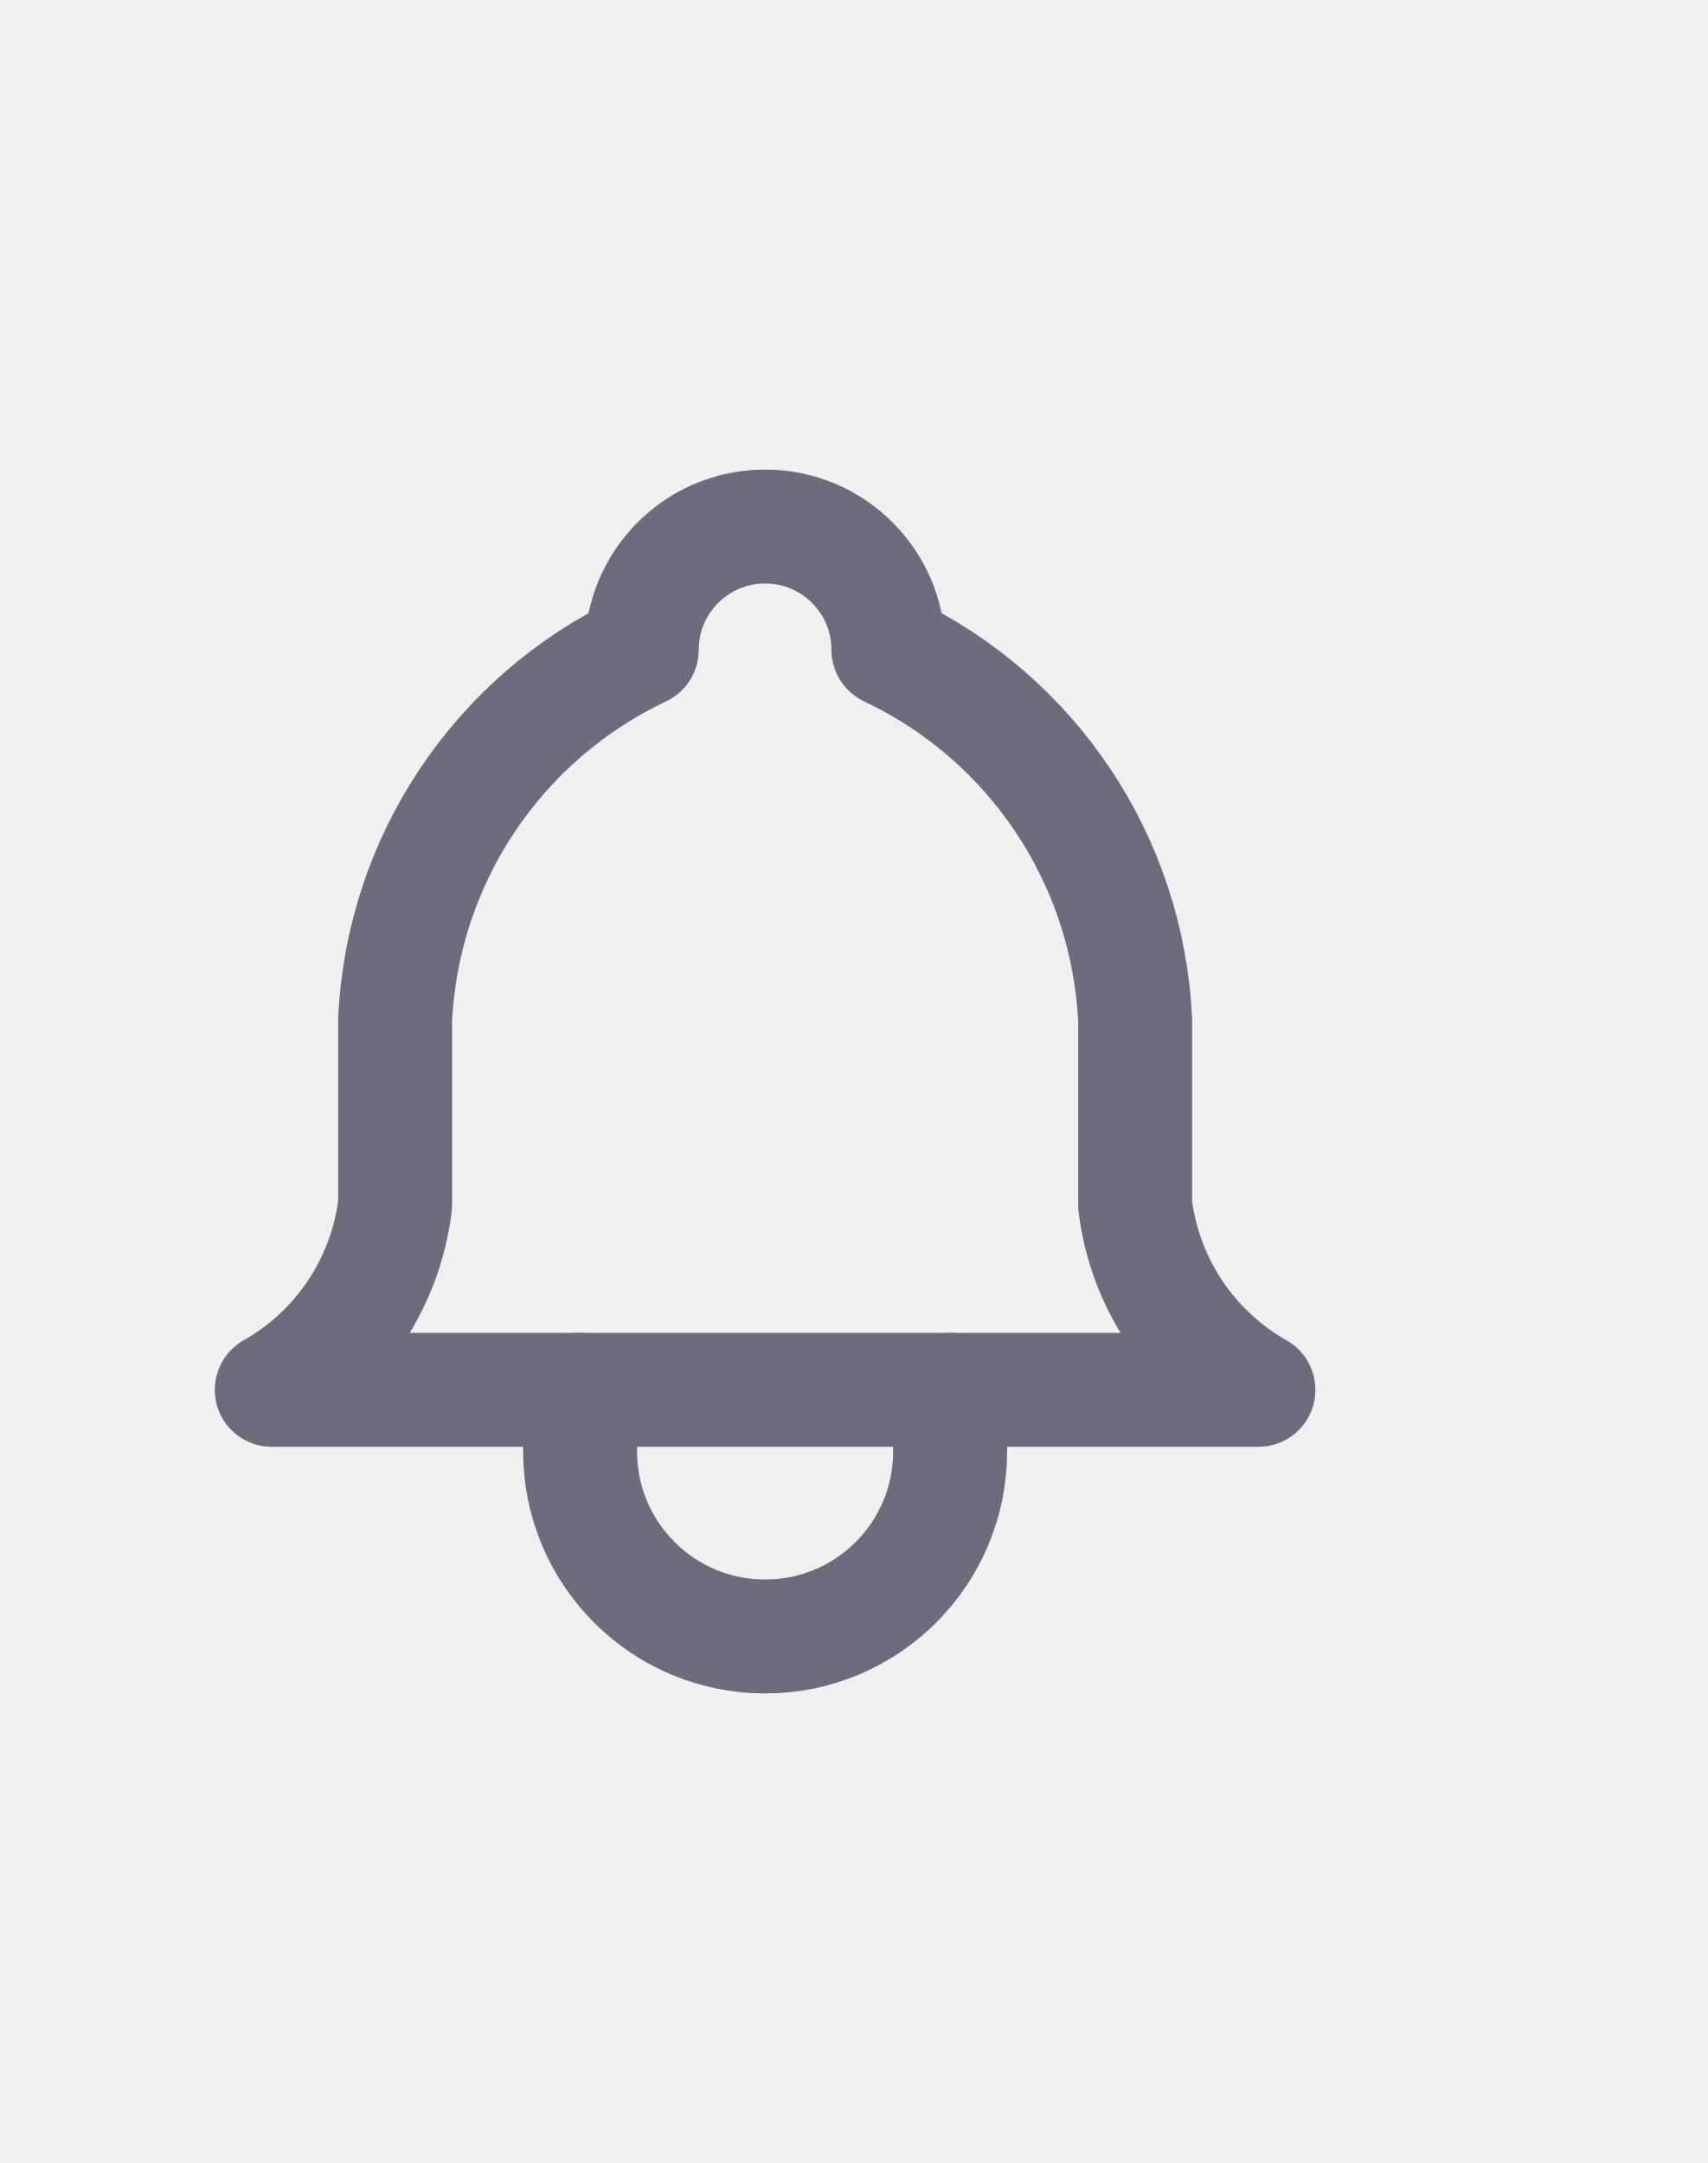
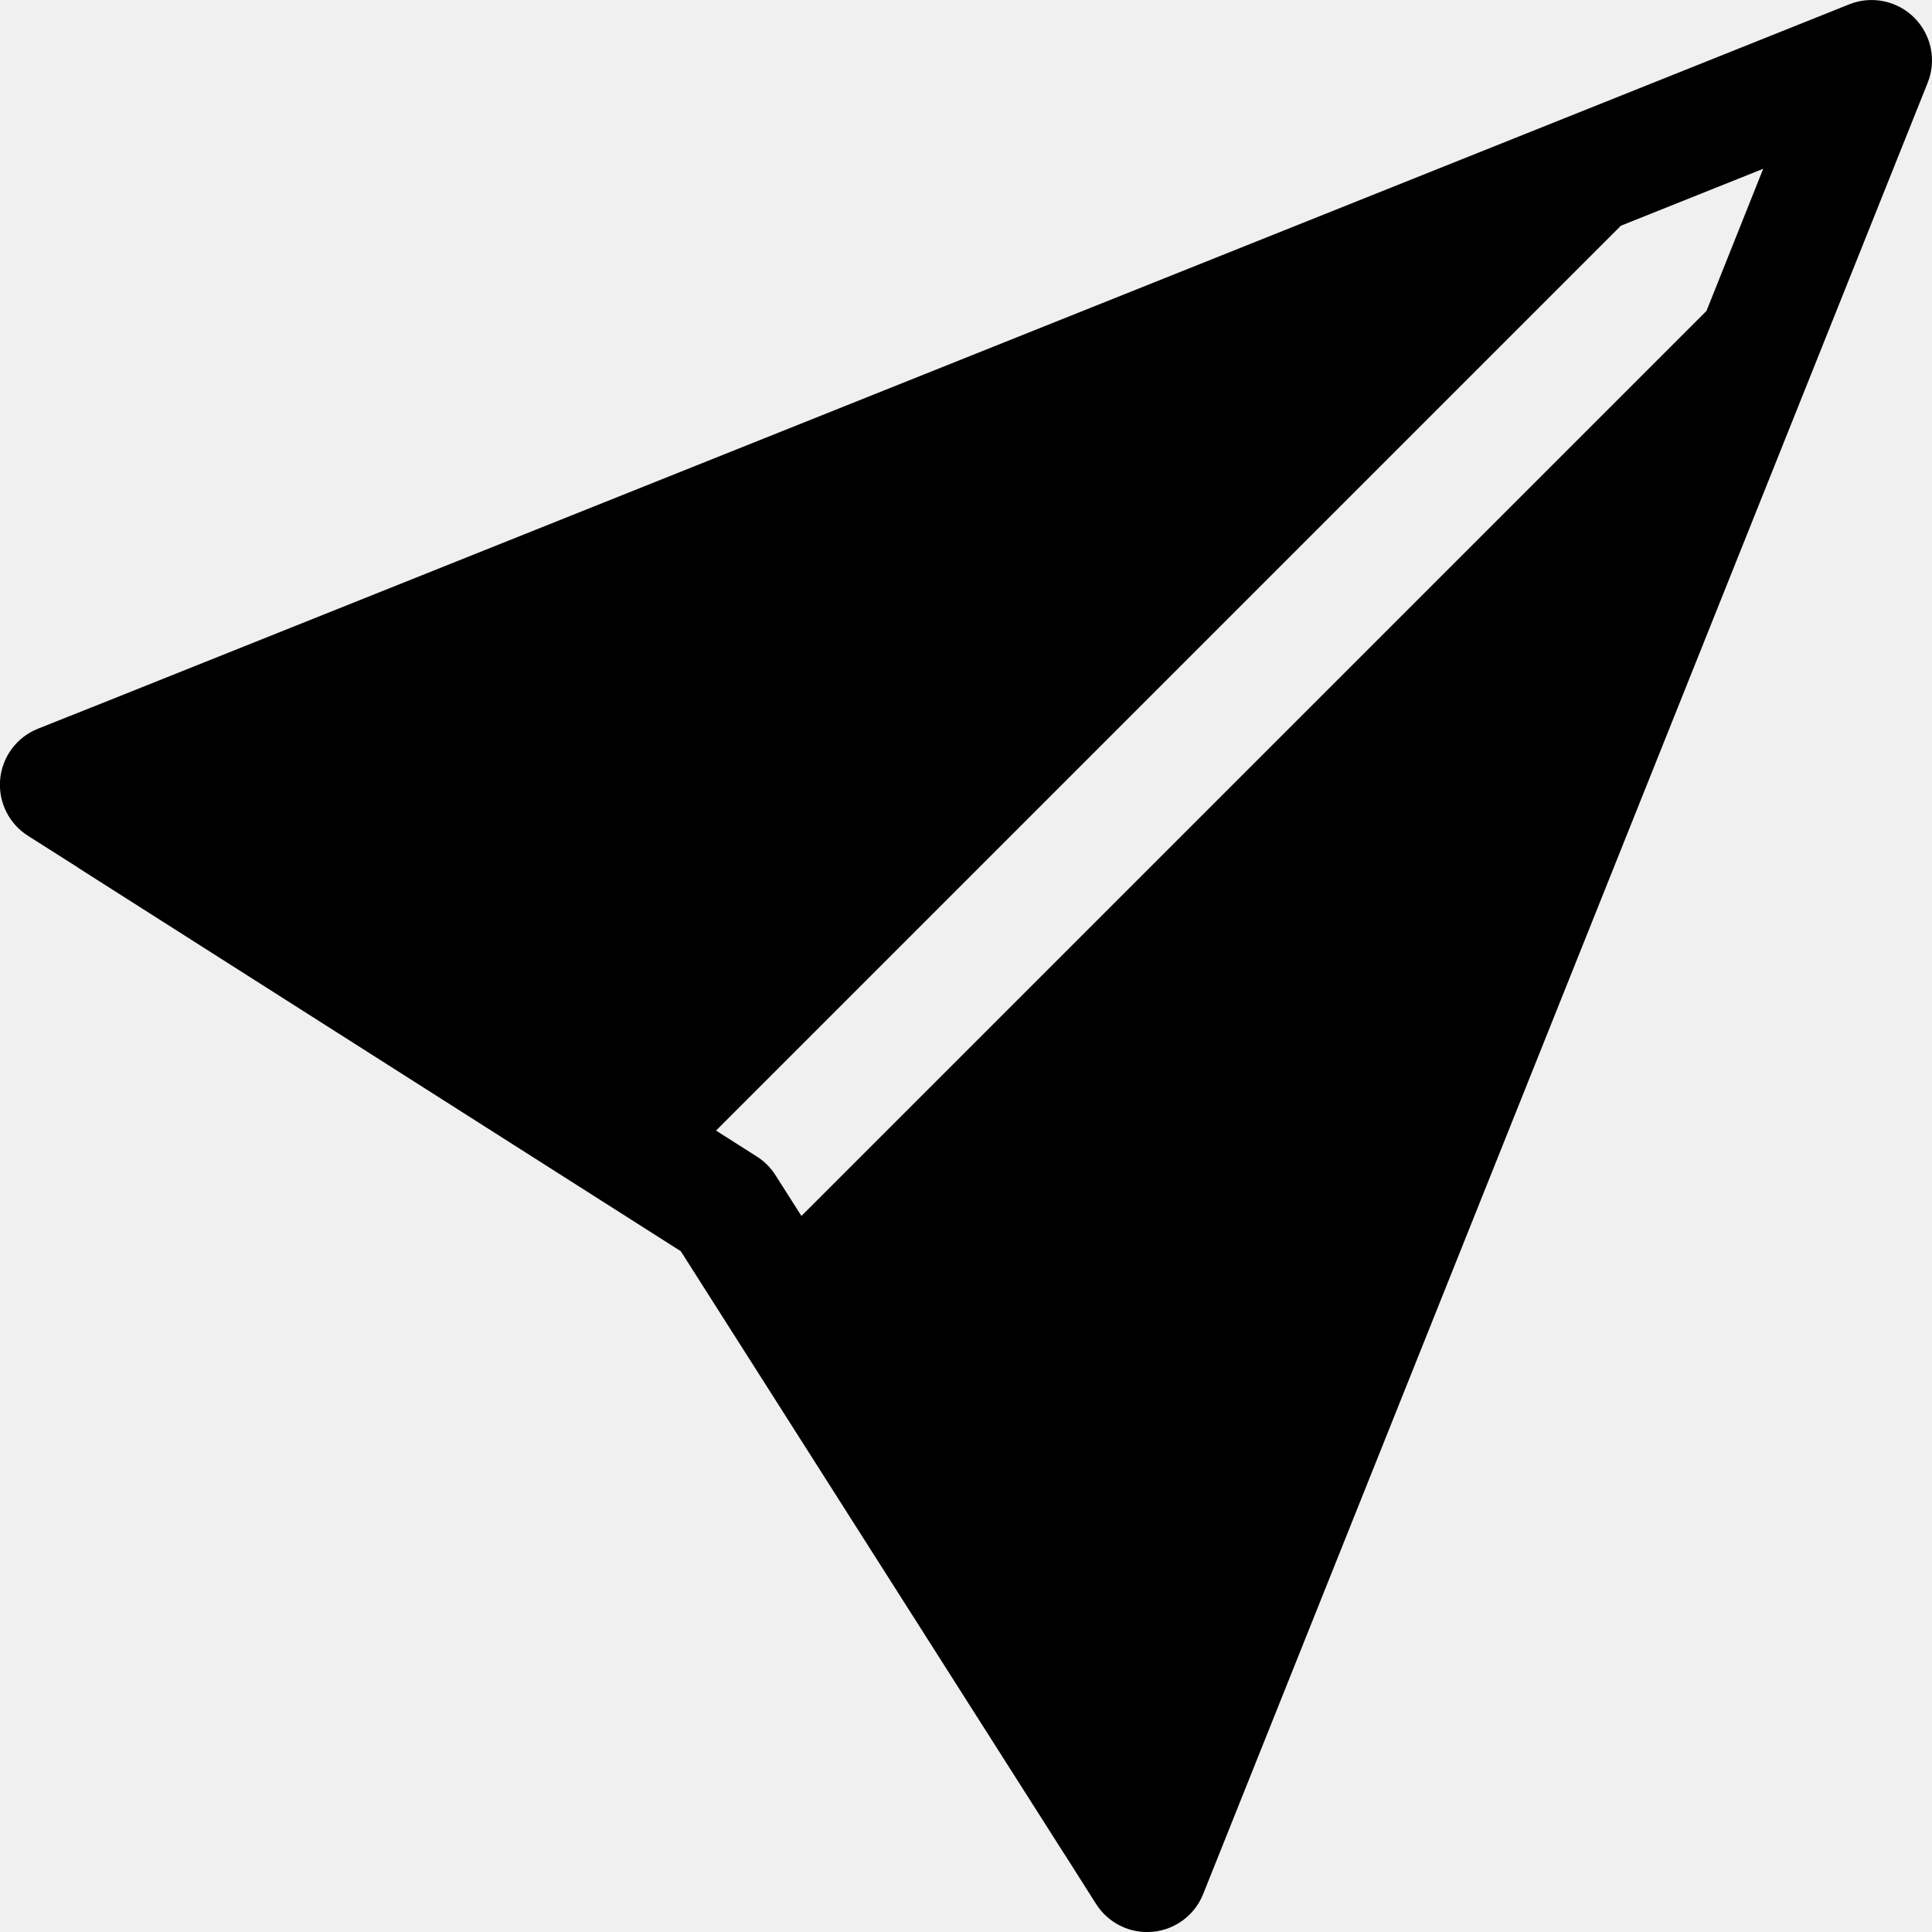
- <svg xmlns="http://www.w3.org/2000/svg" width="30" height="38" viewBox="0 0 30 38" fill="none">
-   <path d="M11.274 11.417C11.274 10.22 12.244 9.25 13.441 9.25C14.637 9.25 15.607 10.22 15.607 11.417C18.143 12.615 19.809 15.115 19.941 17.917V21.167C20.106 22.532 20.91 23.739 22.107 24.417H4.774C5.971 23.739 6.775 22.532 6.941 21.167V17.917C7.072 15.115 8.739 12.615 11.274 11.417" stroke="#4B465C" stroke-width="2" stroke-linecap="round" stroke-linejoin="round" />
-   <path d="M11.274 11.417C11.274 10.22 12.244 9.25 13.441 9.25C14.637 9.25 15.607 10.22 15.607 11.417C18.143 12.615 19.809 15.115 19.941 17.917V21.167C20.106 22.532 20.91 23.739 22.107 24.417H4.774C5.971 23.739 6.775 22.532 6.941 21.167V17.917C7.072 15.115 8.739 12.615 11.274 11.417" stroke="white" stroke-opacity="0.2" stroke-width="2" stroke-linecap="round" stroke-linejoin="round" />
-   <path d="M10.191 24.417V25.5C10.191 27.295 11.646 28.75 13.441 28.75C15.236 28.75 16.691 27.295 16.691 25.5V24.417" stroke="#4B465C" stroke-width="2" stroke-linecap="round" stroke-linejoin="round" />
-   <path d="M10.191 24.417V25.5C10.191 27.295 11.646 28.75 13.441 28.75C15.236 28.75 16.691 27.295 16.691 25.5V24.417" stroke="white" stroke-opacity="0.2" stroke-width="2" stroke-linecap="round" stroke-linejoin="round" />
+ <svg xmlns="http://www.w3.org/2000/svg" width="16" height="16" fill="currentColor" class="bi bi-send-fill" viewBox="0 0 16 16">
+   <path d="M15.964.686a.5.5 0 0 0-.65-.65L.767 5.855H.766l-.452.18a.5.5 0 0 0-.082.887l.41.26.001.002 4.995 3.178 3.178 4.995.002.002.26.41a.5.5 0 0 0 .886-.083l6-15Zm-1.833 1.89L6.637 10.07l-.215-.338a.5.5 0 0 0-.154-.154l-.338-.215 7.494-7.494 1.178-.471-.47 1.178Z" />
</svg>
